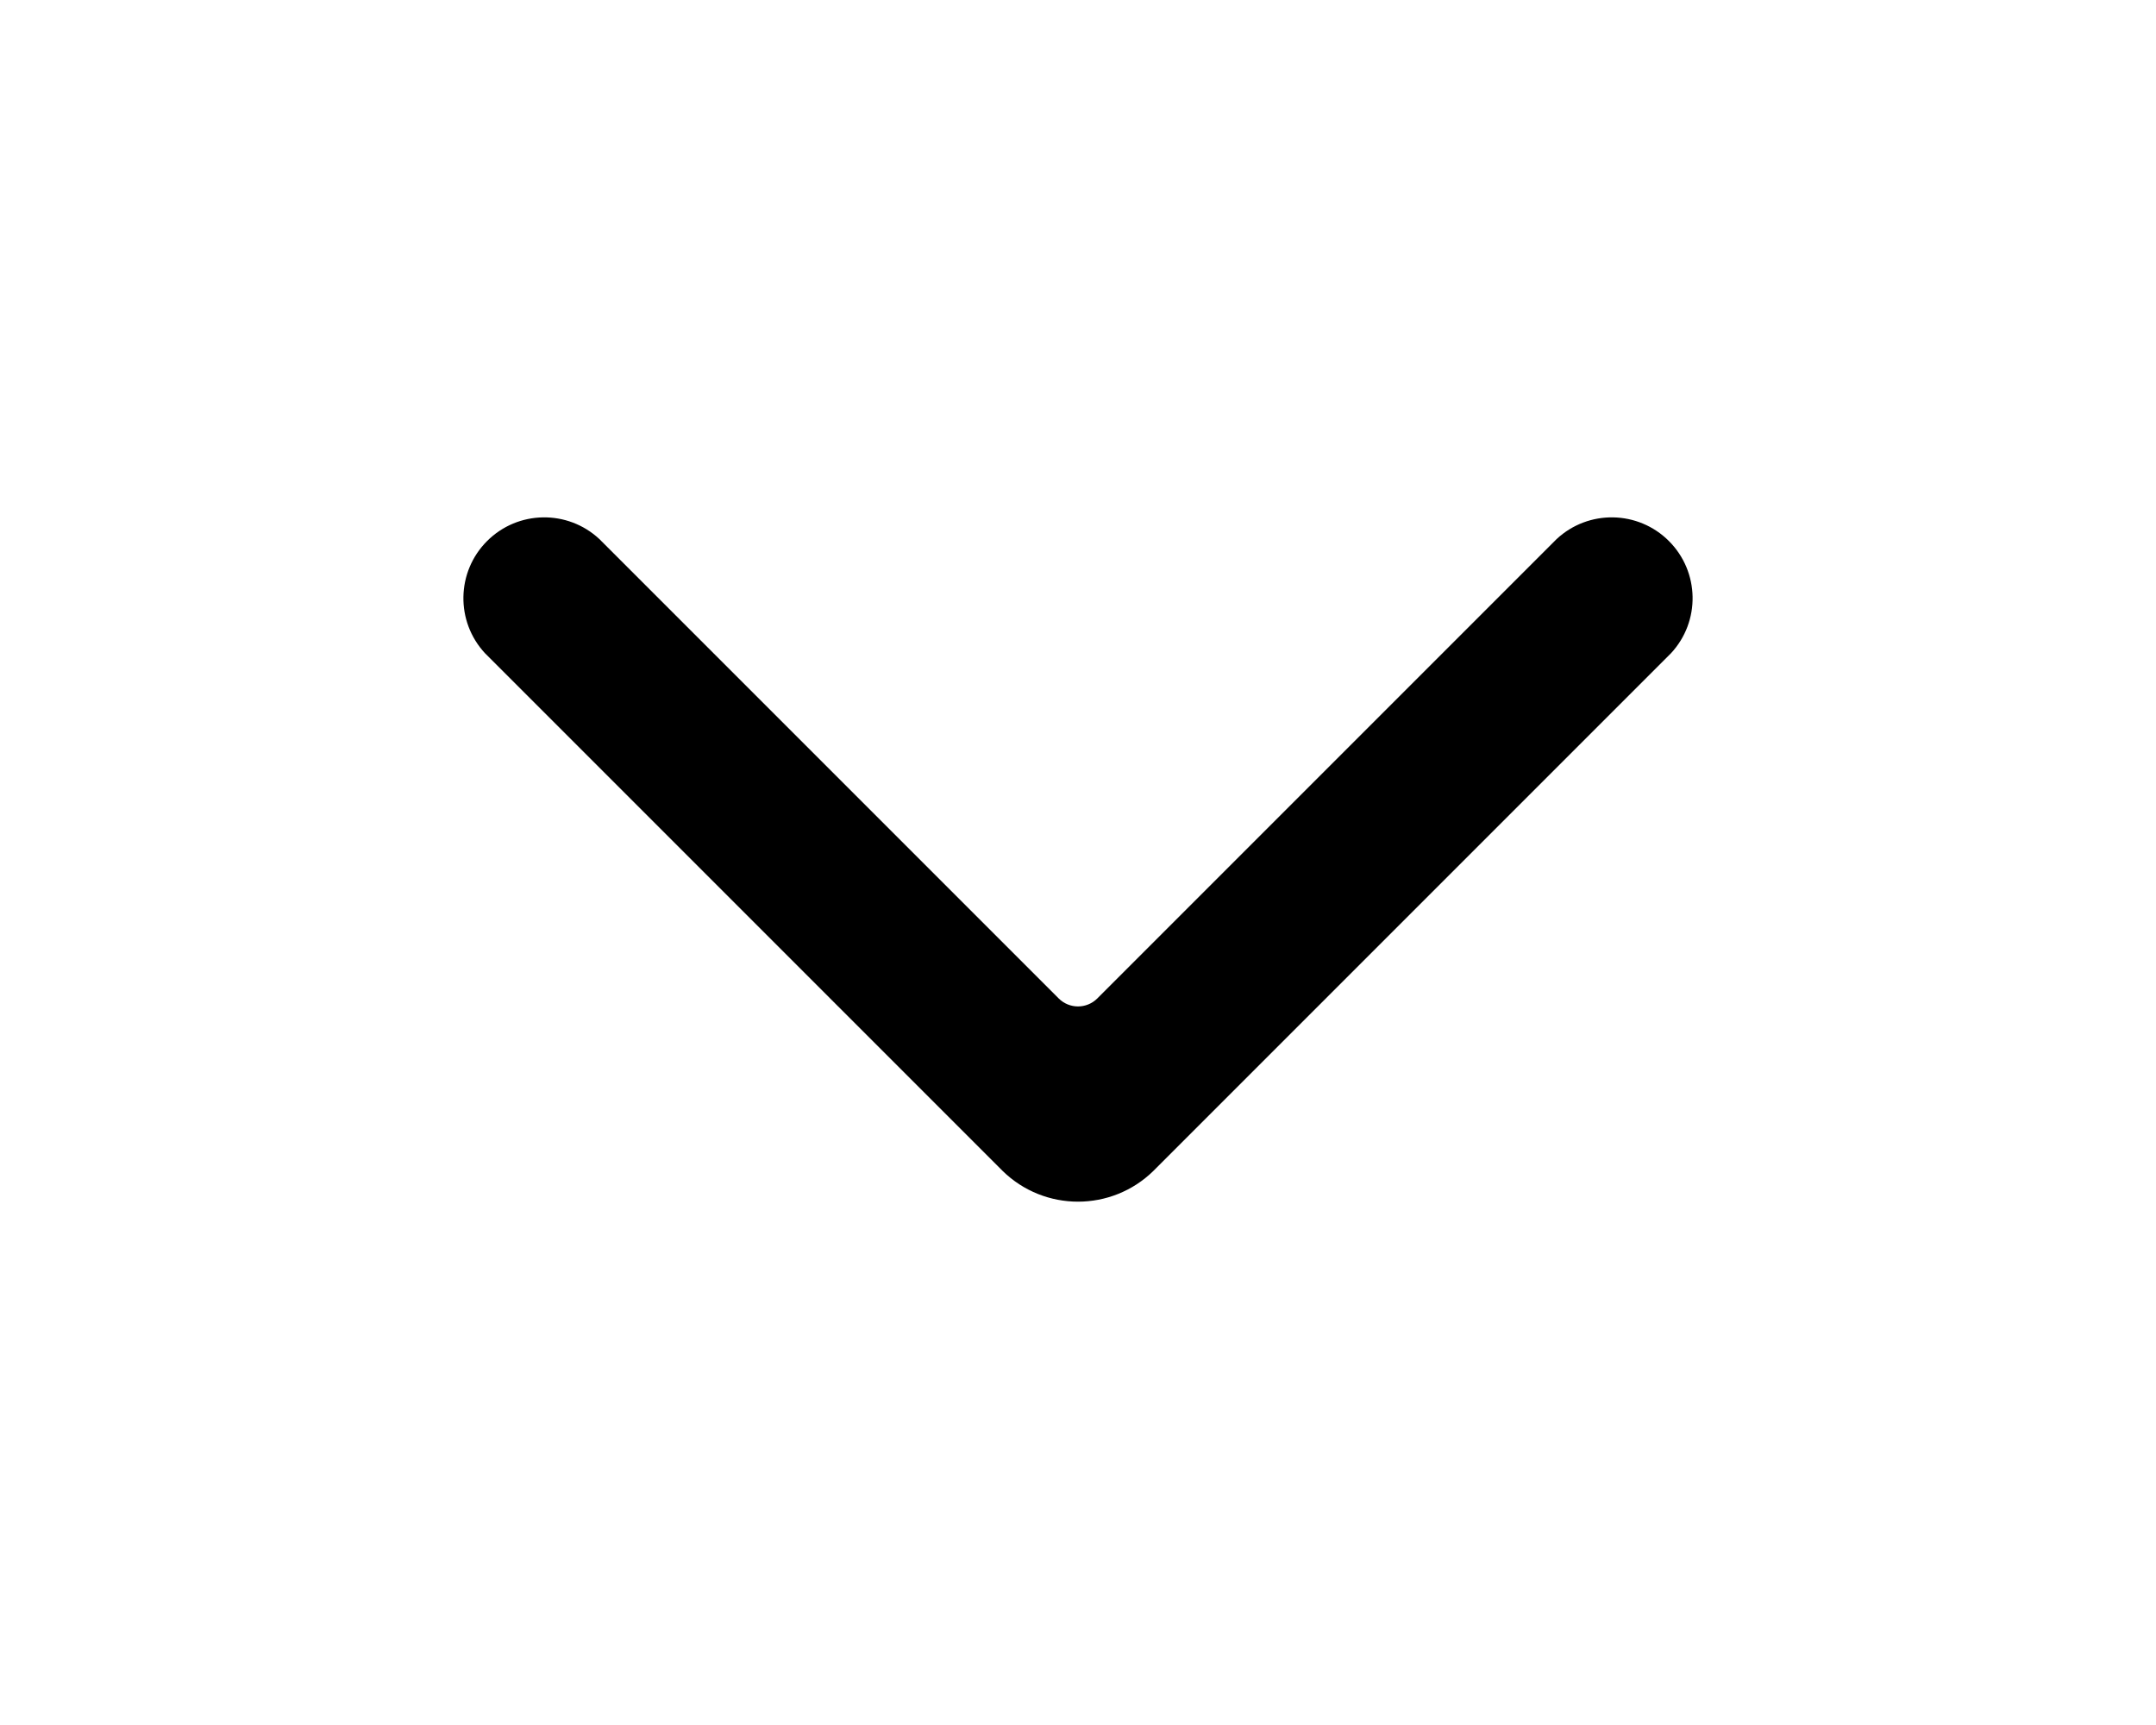
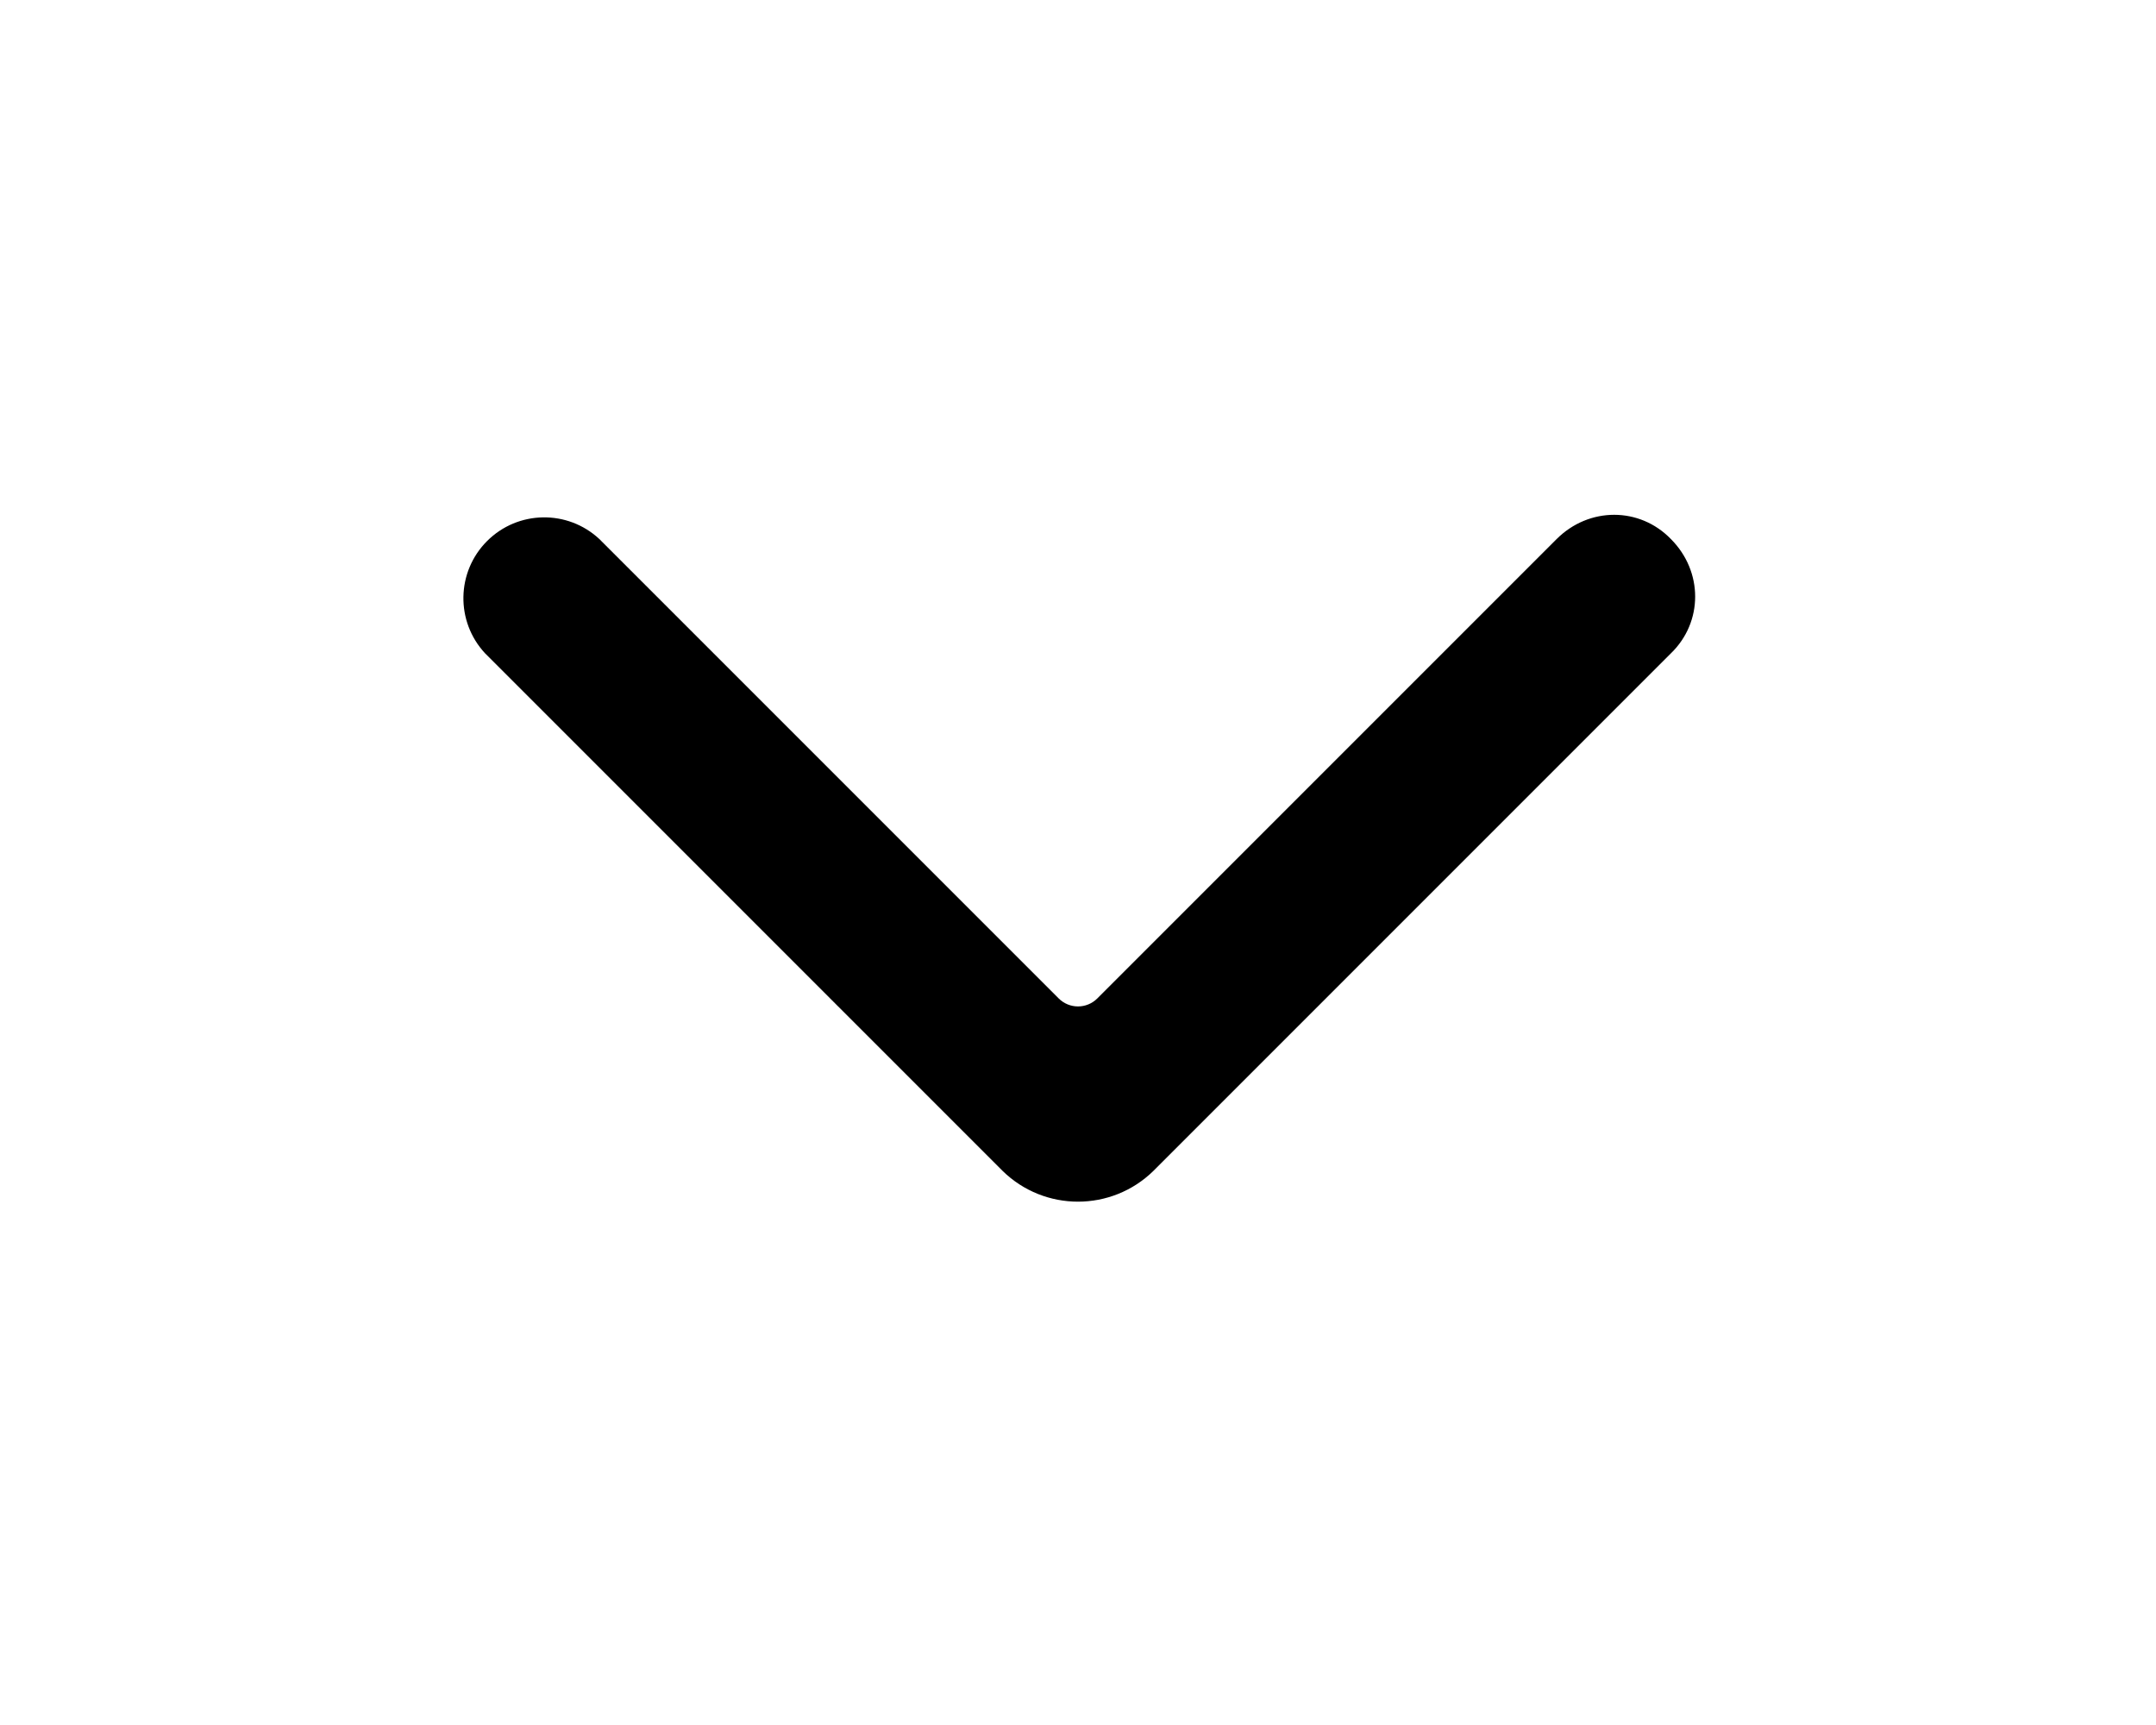
<svg xmlns="http://www.w3.org/2000/svg" viewBox="0 0 20 16" fill="currentColor">
-   <path fill-rule="evenodd" d="M4.5 6.06A.75.75 0 0 1 5.56 5l4.26 4.26c.1.1.26.1.36 0L14.44 5a.75.75 0 0 1 1.06 1.06l-4.8 4.8a1 1 0 0 1-1.4 0l-4.8-4.8Z" />
+   <path fill-rule="evenodd" d="M4.5 6.06A.75.75 0 0 1 5.56 5l4.26 4.26c.1.1.26.1.36 0L14.44 5c.3-.3.77-.3 1.06 0 .3.3.3.77 0 1.06l-4.8 4.8a1 1 0 0 1-1.4 0l-4.8-4.8Z" />
</svg>
